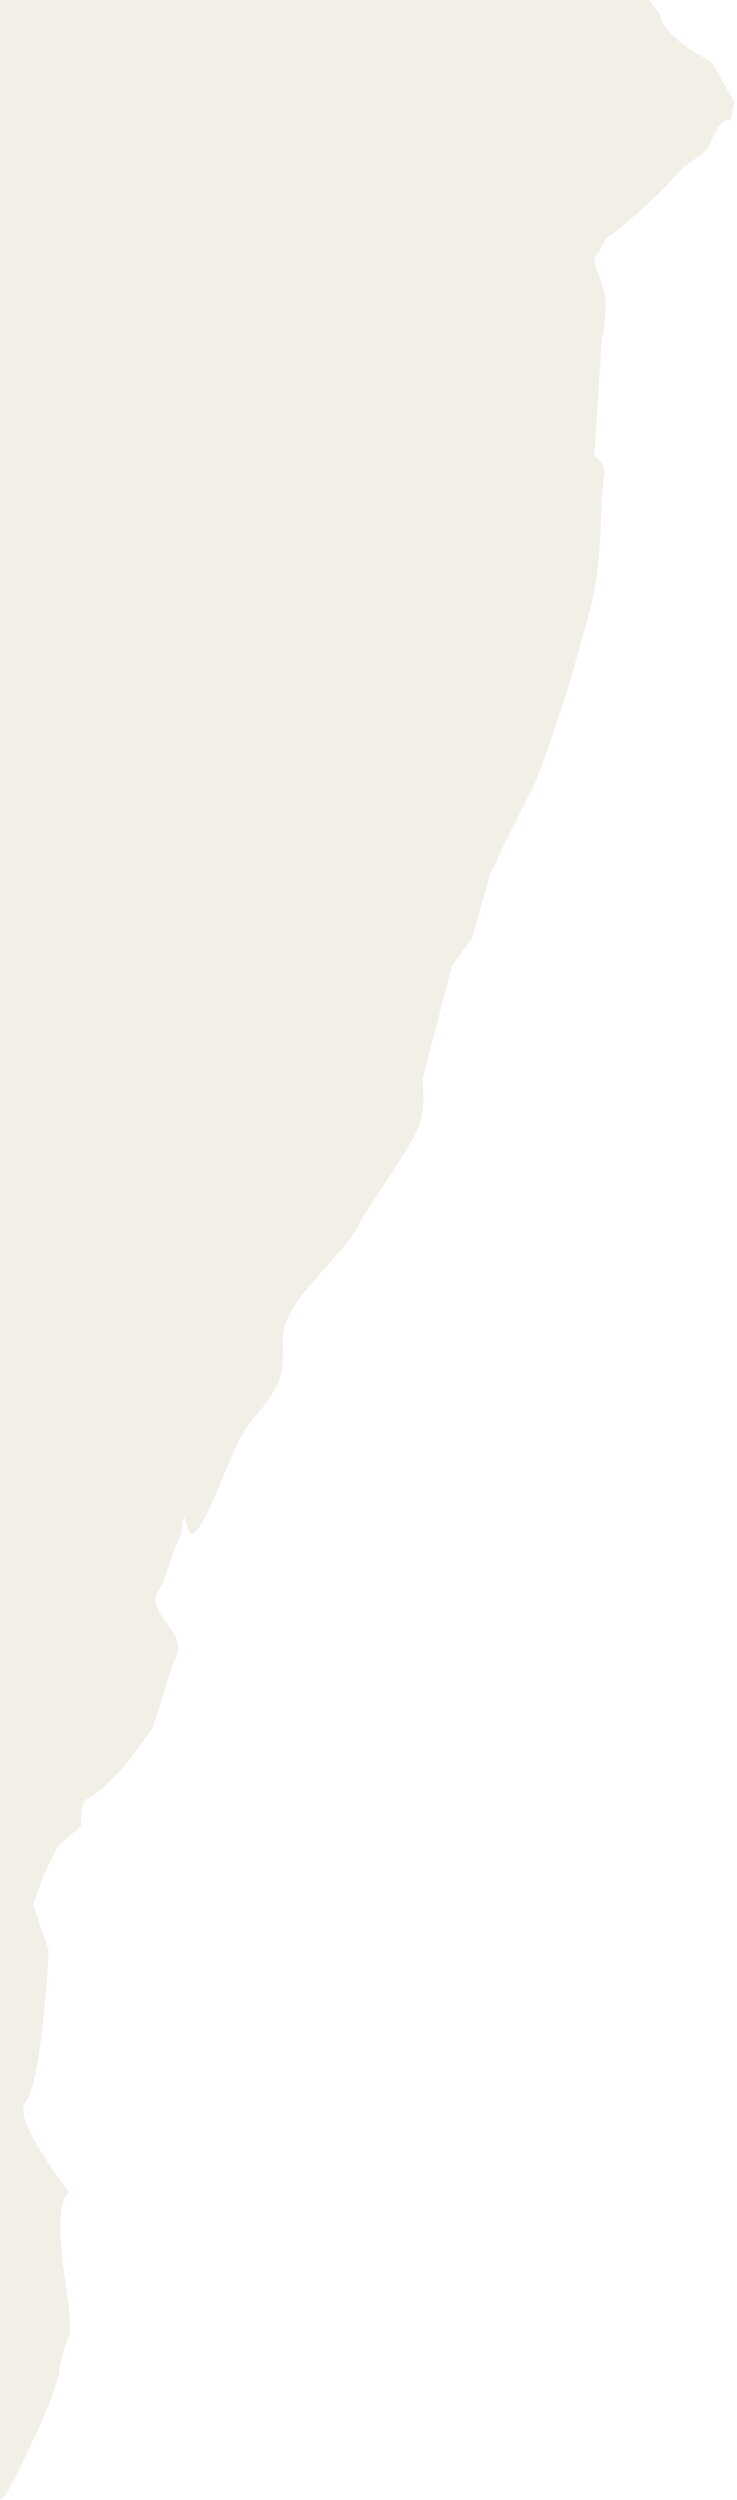
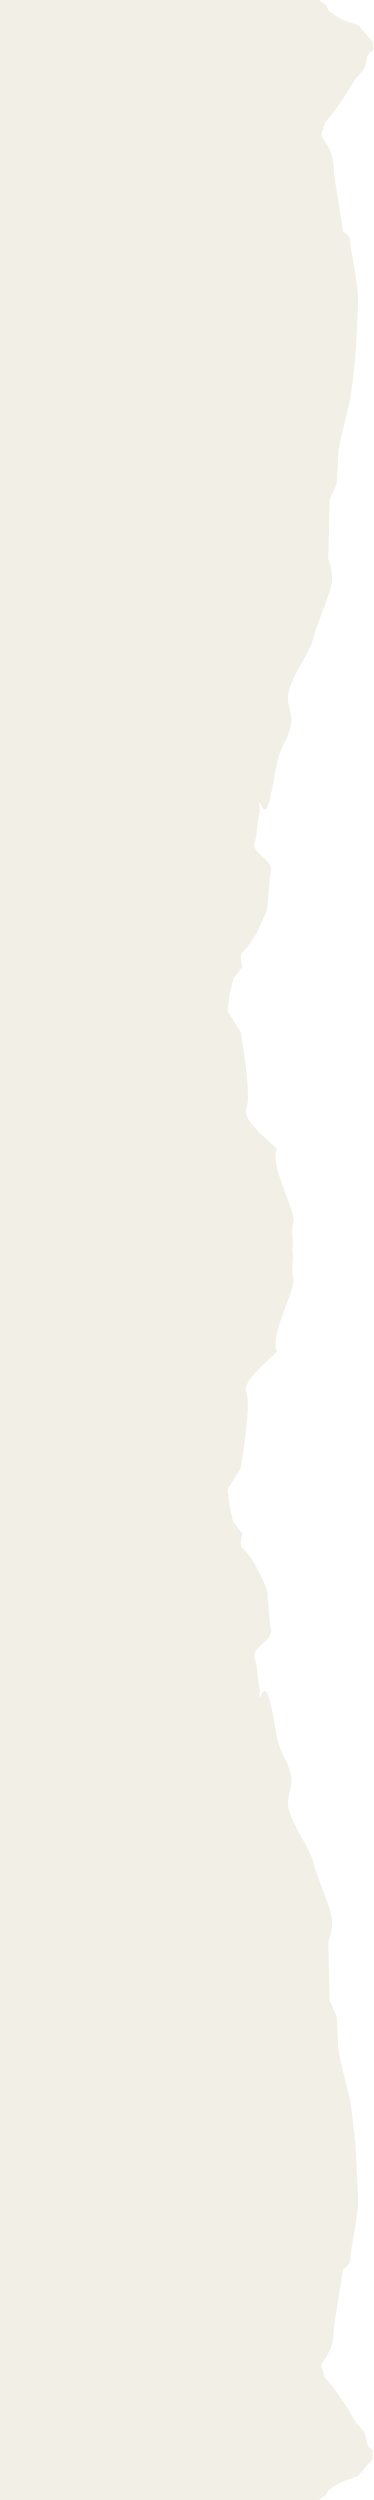
- <svg xmlns="http://www.w3.org/2000/svg" version="1.1" id="Слой_1" x="0px" y="0px" width="80px" height="271.7px" viewBox="0 0 80 271.7" style="enable-background:new 0 0 80 271.7;" xml:space="preserve">
+ <svg xmlns="http://www.w3.org/2000/svg" version="1.1" x="0px" y="0px" width="80px" height="536.1px" viewBox="0 0 80 536.1" style="enable-background:new 0 0 80 536.1;" xml:space="preserve">
  <style type="text/css">
	.st0{fill:#F2EFE6;}
</style>
-   <path class="st0" d="M0,0v271.7l0.6-0.5c0,0,5-9.3,5.8-13.2l0.1-0.7c0.2-1.2,0.5-2.3,0.9-3.1c1.1-2.1-2.3-12.6-0.1-15.8  c0,0,0.1-0.1,0.1-0.2c0.1-0.2-6.2-7.8-4.6-9.8c1.8-2.3,2.5-16.4,2.5-16.4l-1.7-5l1.1-3.1l1.6-3.3l2.5-2.1c0,0-0.2-2.7,0.7-3  c0.7-0.3,2-1.4,3.5-3c0.2-0.2,0.4-0.4,0.6-0.7c0.9-1.1,1.9-2.4,2.9-3.9c0.5-0.8,2-6.7,2.5-7.5c1.8-3-3.5-5-1.7-7.7  c0.1-0.2,0.2-0.4,0.4-0.7c0.7-1.6,1.1-3.6,1.9-5c0.3-0.4,0.2-3.5,0.7-1.2c0.9,3.9,4.2-6.8,6.1-10c0.6-1,1.4-2,2.2-2.9  c0.2-0.2,0.3-0.4,0.5-0.7c0.8-1.1,1.4-2.3,1.6-3.6c0.2-2.7-0.4-3.7,0.9-6c1.5-2.9,5.9-6.6,7.4-9.5c0.1-0.2,0.2-0.4,0.4-0.7  c1.5-2.6,5.1-7.5,6-9.7c1-2.2,0.5-5.3,0.5-5.3l1-3.9l0.2-0.7l2-7.8l2.2-3l2-7.1l0.6-1.2l0.3-0.7l4-8c0,0,1.9-4.9,3.8-11.1  c0-0.2,0.1-0.4,0.2-0.7c0.7-2.6,1.5-5.3,2.2-8c0.3-1.4,0.5-2.7,0.6-4v-0.1c0.3-2.6,0.3-4.9,0.4-6.8c0-0.3,0-0.6,0.1-0.9  c0-0.7,0.1-1.3,0.2-1.8c0.2-1.1-1.1-2.1-1.1-2.1l0.8-12.6c0,0,0.7-3.1,0.3-5c-0.4-2.3-1.8-3.5-0.6-4.5c0.1-0.1,0.5-1.3,1.1-1.7  c1.9-1.4,4.9-4,7.8-7.2c0.7-0.8,2.4-1.6,2.9-2.4c0.2-0.2,0.7-1.8,1.4-2.6c0.5-0.6,1.1-0.4,1.1-0.4l0.4-2L77.5,7c0,0-0.1-0.2-1.1-0.8  C73.9,4.8,73,3.8,72,2.5c-0.2-0.2-0.2-1.1-0.4-1.2c-0.6-0.5-1-1.3-1-1.3s-2.8,0-3.9,0H0z" />
+   <g id="Слой_1__x28_копия_x29_">
+ </g>
+   <g id="Слой_1">
+     <path class="st0" d="M79,524.6c-0.5-0.9-0.6-2.6-0.8-2.8c-0.3-0.9-1.8-2-2.3-3c-2.1-3.8-4.5-7-6-8.7c-0.5-0.5-0.6-1.8-0.7-1.9   c-1-1.2,0.7-2.1,1.6-4.3c0.8-1.8,0.8-4.9,0.8-4.9l2-12.5c0,0,1.5-0.7,1.5-1.8c0-0.5,0-1.1,0.2-1.8c0-0.3,0-0.6,0.1-0.9   c0.3-1.9,0.8-4.1,1.1-6.7l0-0.1c0.2-1.3,0.3-2.6,0.3-4c-0.1-2.8-0.3-5.6-0.4-8.3c0-0.3-0.1-0.5,0-0.7c-0.5-6.5-1.3-11.7-1.3-11.7   l-2.1-8.7l-0.1-0.7l-0.3-1.3l-0.4-7.4l-1.5-3.4l-0.2-8l0-0.7l-0.1-4c0,0,1.2-2.9,0.7-5.3c-0.4-2.3-2.8-7.9-3.7-10.8   c-0.1-0.3-0.2-0.6-0.2-0.8c-0.8-3.2-4.3-7.7-5.1-10.9c-0.8-2.5,0-3.4,0.4-6.1c0.1-1.3-0.2-2.6-0.8-3.9c-0.1-0.3-0.2-0.6-0.3-0.8   c-0.6-1.1-1.1-2.2-1.5-3.3c-1.2-3.5-2-14.7-3.8-11.1c-1,2.1-0.2-0.9-0.4-1.3c-0.5-1.5-0.4-3.6-0.8-5.3c-0.1-0.3-0.2-0.6-0.2-0.8   c-1.2-3,4.4-3.8,3.3-7.1c-0.3-0.9-0.5-7-0.8-7.9c-0.6-1.7-1.3-3.2-2-4.4c-0.1-0.3-0.3-0.6-0.4-0.8c-1.1-1.9-2.1-3.2-2.8-3.7   c-0.8-0.5,0-3.1,0-3.1l-2-2.6l-0.8-3.6l-0.4-3.3l2.8-4.5c0,0,2.4-13.9,1.2-16.5c-1.1-2.3,6.7-8.3,6.6-8.6c0-0.1-0.1-0.2-0.1-0.2   c-1.4-3.6,4.2-13.1,3.6-15.4c-0.2-0.9-0.3-2-0.2-3.2l0.1-0.7c0-0.8,0-1.6-0.1-2.2c0.1-0.7,0.1-1.4,0.1-2.2l-0.1-0.7   c-0.1-1.2,0-2.4,0.2-3.2c0.6-2.3-5-11.8-3.6-15.4c0,0,0.1-0.1,0.1-0.2c0.1-0.2-7.8-6.2-6.6-8.6c1.3-2.6-1.2-16.5-1.2-16.5l-2.8-4.5   l0.4-3.3l0.8-3.6l2-2.6c0,0-0.8-2.6,0-3.1c0.6-0.4,1.6-1.8,2.8-3.7c0.2-0.2,0.3-0.5,0.4-0.8c0.6-1.3,1.3-2.8,2-4.4   c0.3-0.9,0.5-7,0.8-7.9c1.1-3.3-4.5-4.1-3.3-7.1c0.1-0.2,0.1-0.4,0.2-0.8c0.3-1.7,0.3-3.8,0.8-5.3c0.2-0.5-0.6-3.5,0.4-1.3   c1.7,3.6,2.6-7.6,3.8-11.1c0.4-1.1,0.9-2.3,1.5-3.3c0.2-0.2,0.2-0.5,0.3-0.8c0.5-1.2,0.9-2.6,0.8-3.9c-0.4-2.7-1.2-3.5-0.4-6.1   c0.8-3.2,4.3-7.7,5.1-10.9c0.1-0.2,0.1-0.4,0.2-0.8c0.9-2.9,3.3-8.4,3.7-10.8c0.5-2.4-0.7-5.3-0.7-5.3l0.1-4l0-0.7l0.2-8l1.5-3.4   l0.4-7.4l0.3-1.3l0.1-0.7l2.1-8.7c0,0,0.8-5.2,1.3-11.7c0-0.2,0-0.4,0-0.7c0.1-2.7,0.3-5.5,0.4-8.3c0-1.4-0.1-2.7-0.3-4l0-0.1   c-0.3-2.6-0.8-4.8-1.1-6.7c-0.1-0.3-0.1-0.6-0.1-0.9c-0.2-0.7-0.2-1.3-0.2-1.8c0-1.1-1.5-1.8-1.5-1.8l-2-12.5c0,0,0-3.2-0.8-4.9   c-0.9-2.2-2.5-3-1.6-4.3c0.1-0.1,0.2-1.4,0.7-1.9c1.5-1.8,3.9-5,6-8.7c0.5-0.9,2-2.1,2.3-3c0.2-0.2,0.3-1.9,0.8-2.8   c0.4-0.7,1-0.6,1-0.6l0-2l-3.1-3.5c0,0-0.1-0.2-1.2-0.5c-2.7-0.8-3.8-1.6-5.1-2.6C70.2,2,70,1.1,69.8,1c-0.7-0.4-1.3-1-1.3-1H0   v264.4v7.3v264.4h68.5c0,0,0.6-0.7,1.3-1c0.2-0.1,0.4-0.9,0.7-1.1c1.3-1,2.4-1.8,5.1-2.6c1.1-0.4,1.2-0.5,1.2-0.5l3.1-3.5l0-2   C80,525.2,79.4,525.3,79,524.6z" />
+   </g>
</svg>
